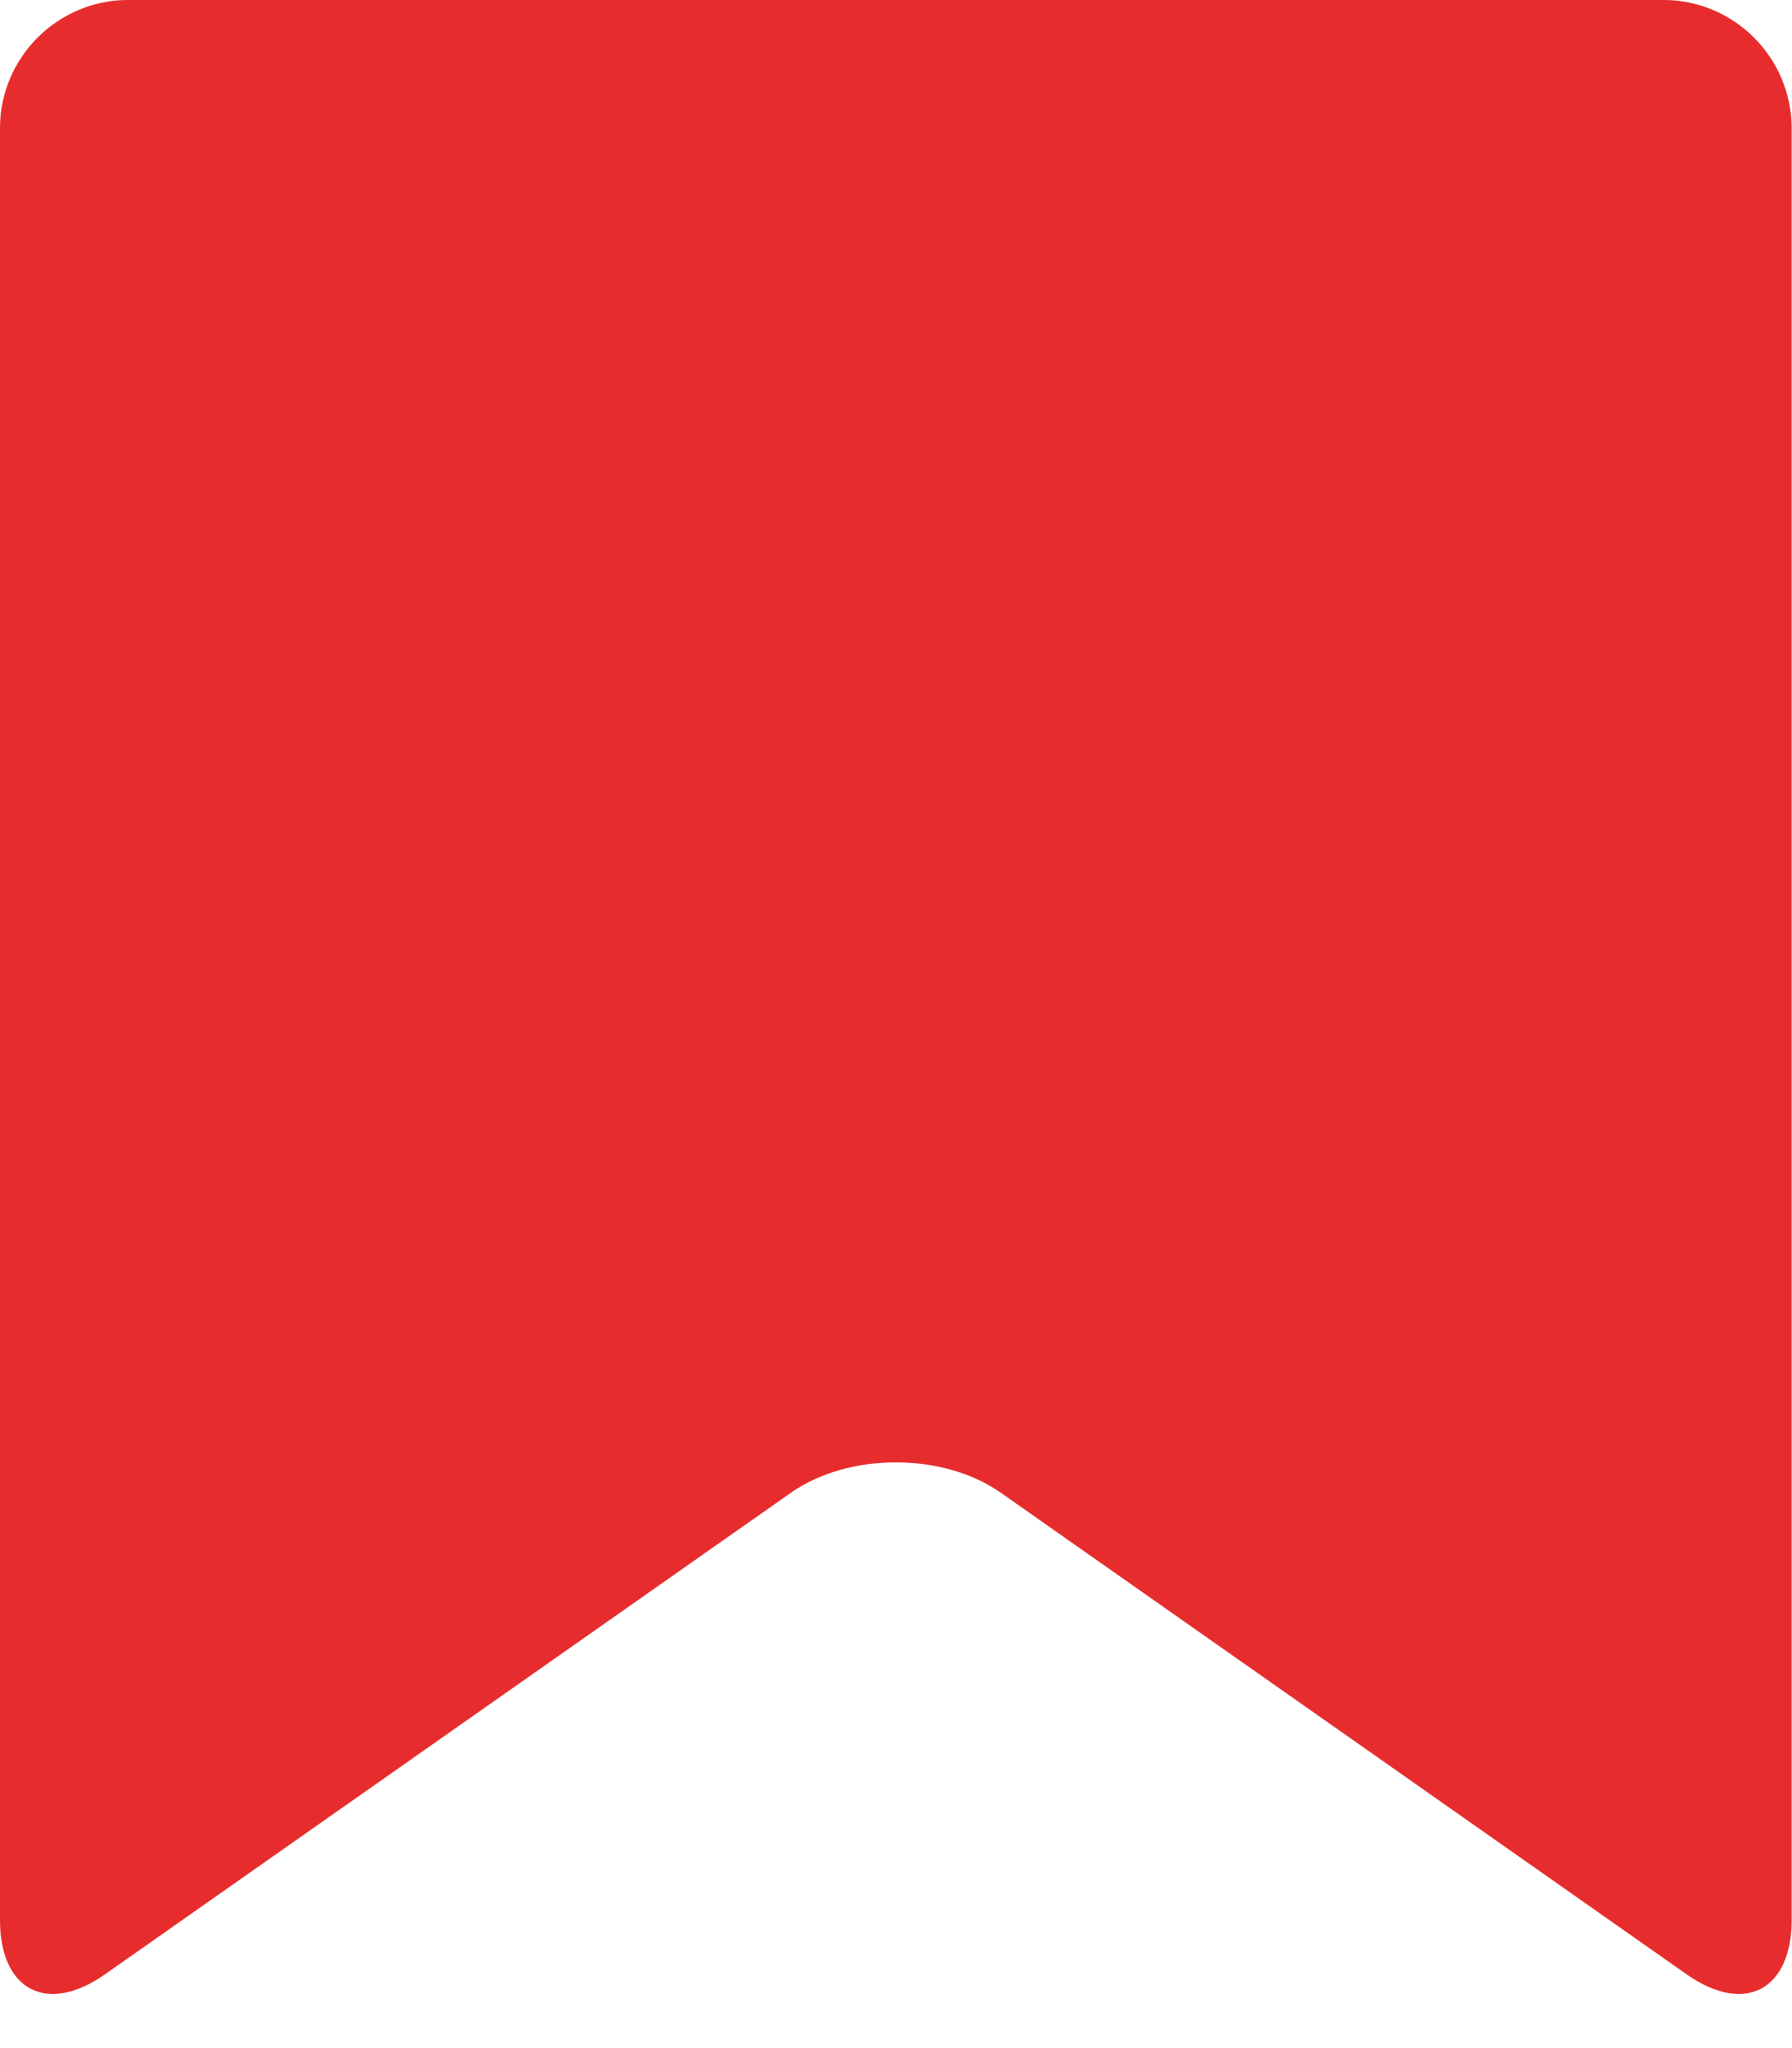
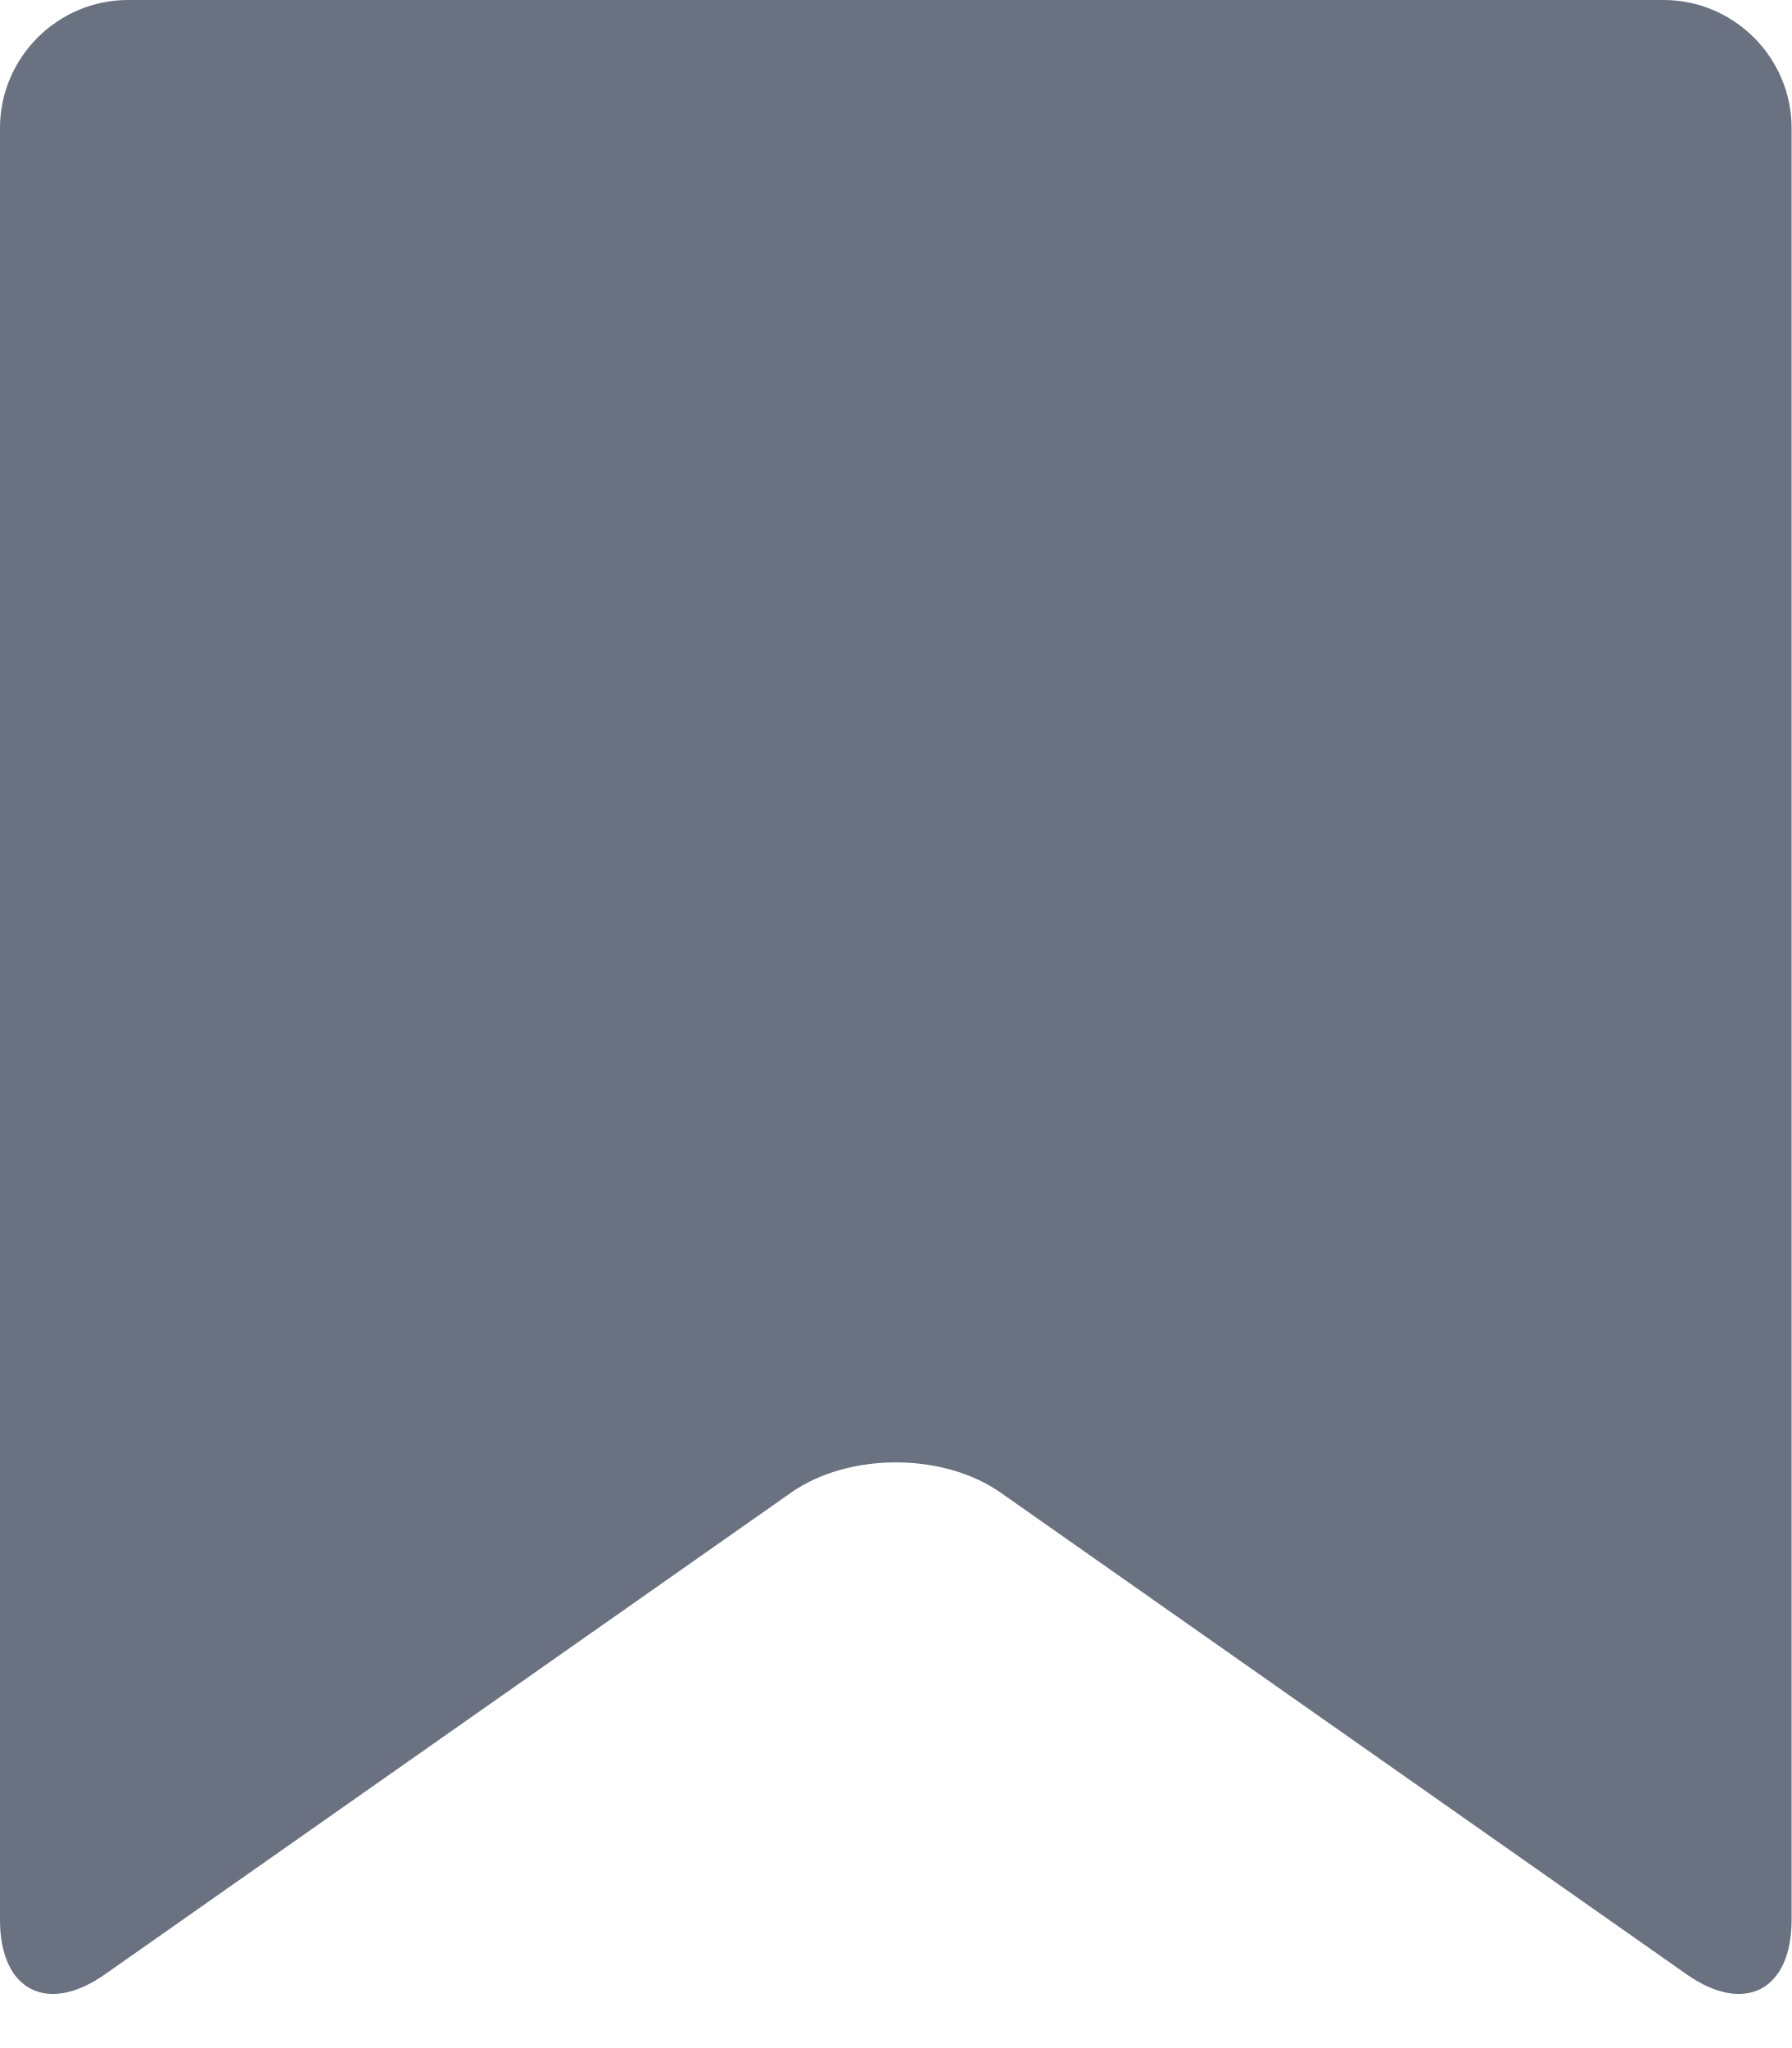
<svg xmlns="http://www.w3.org/2000/svg" version="1.1" id="Layer_2" x="0px" y="0px" width="14px" height="16px" viewBox="0 0 14 16" enable-background="new 0 0 14 16" xml:space="preserve">
-   <path fill="#E72C2D" d="M14,15c0,0.55-0.368,0.741-0.818,0.426l-5.363-3.765c-0.45-0.315-1.187-0.315-1.637,0l-5.364,3.765  C0.368,15.741,0,15.55,0,15V1c0-0.55,0.45-1,1-1h12c0.55,0,1,0.45,1,1V15z" />
+   <path fill="#6a7180" d="M14,15c0,0.55-0.368,0.741-0.818,0.426l-5.363-3.765c-0.45-0.315-1.187-0.315-1.637,0l-5.364,3.765  C0.368,15.741,0,15.55,0,15V1c0-0.55,0.45-1,1-1h12c0.55,0,1,0.45,1,1V15z" />
</svg>
